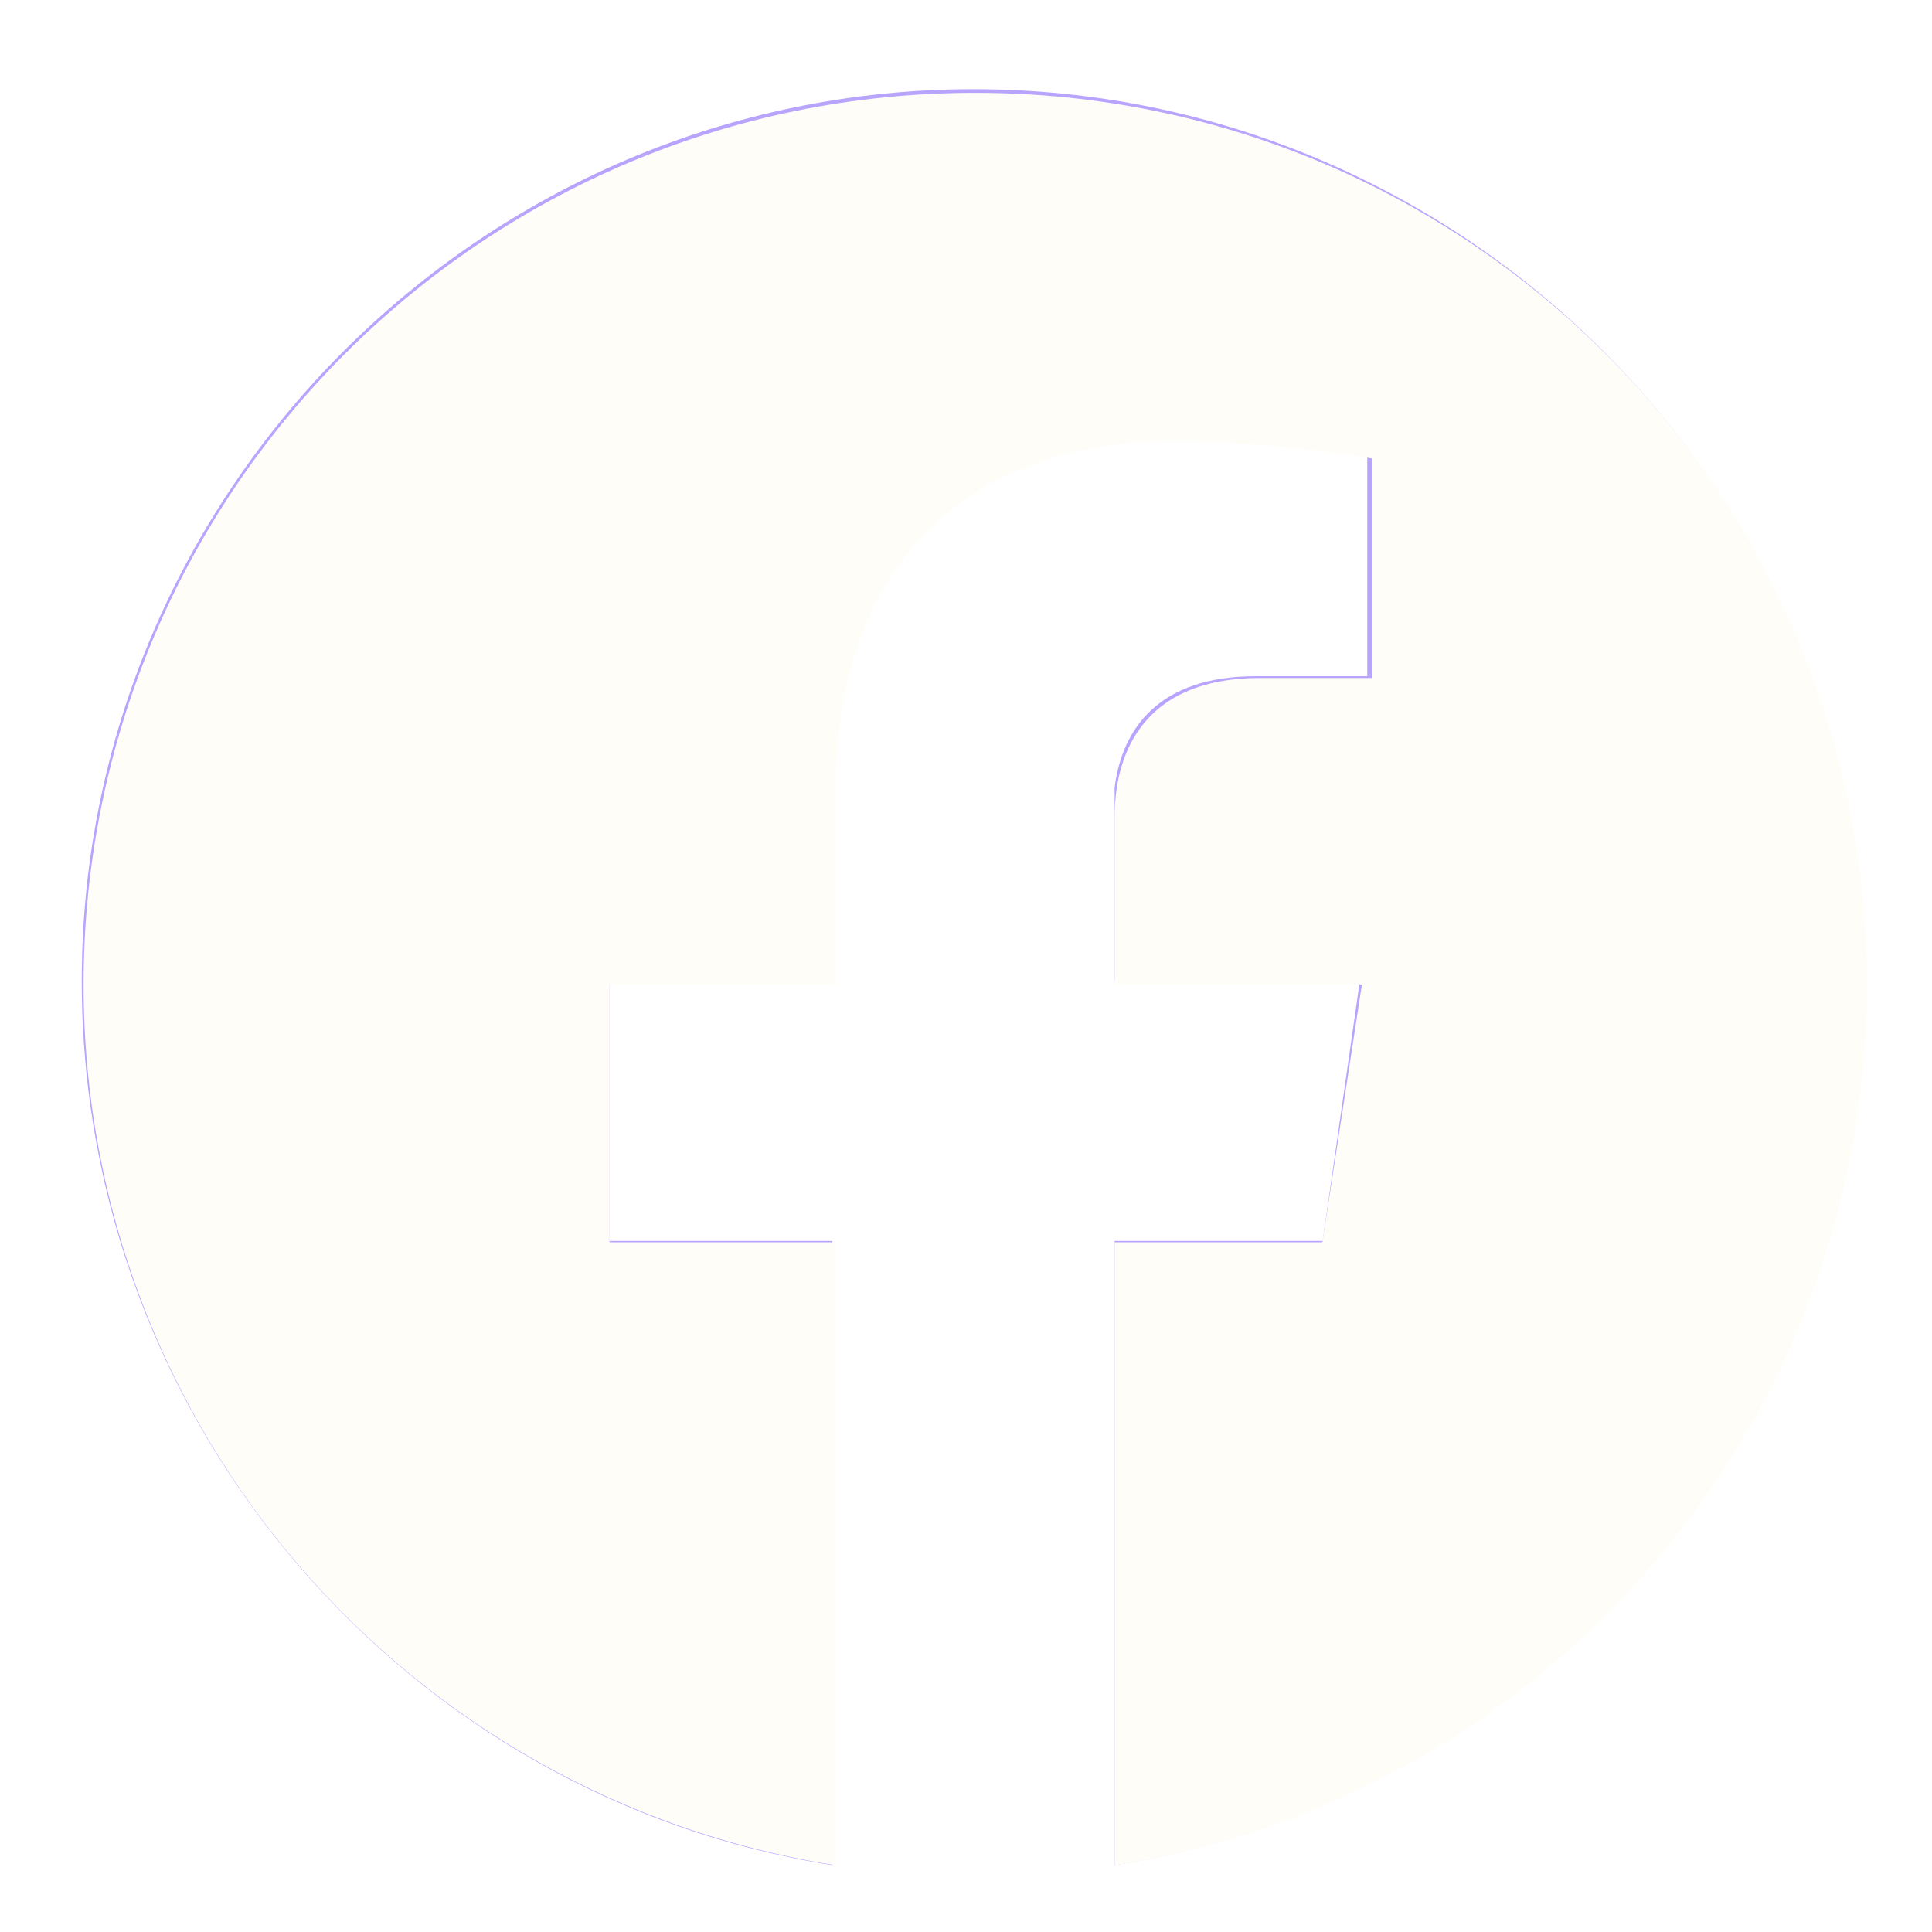
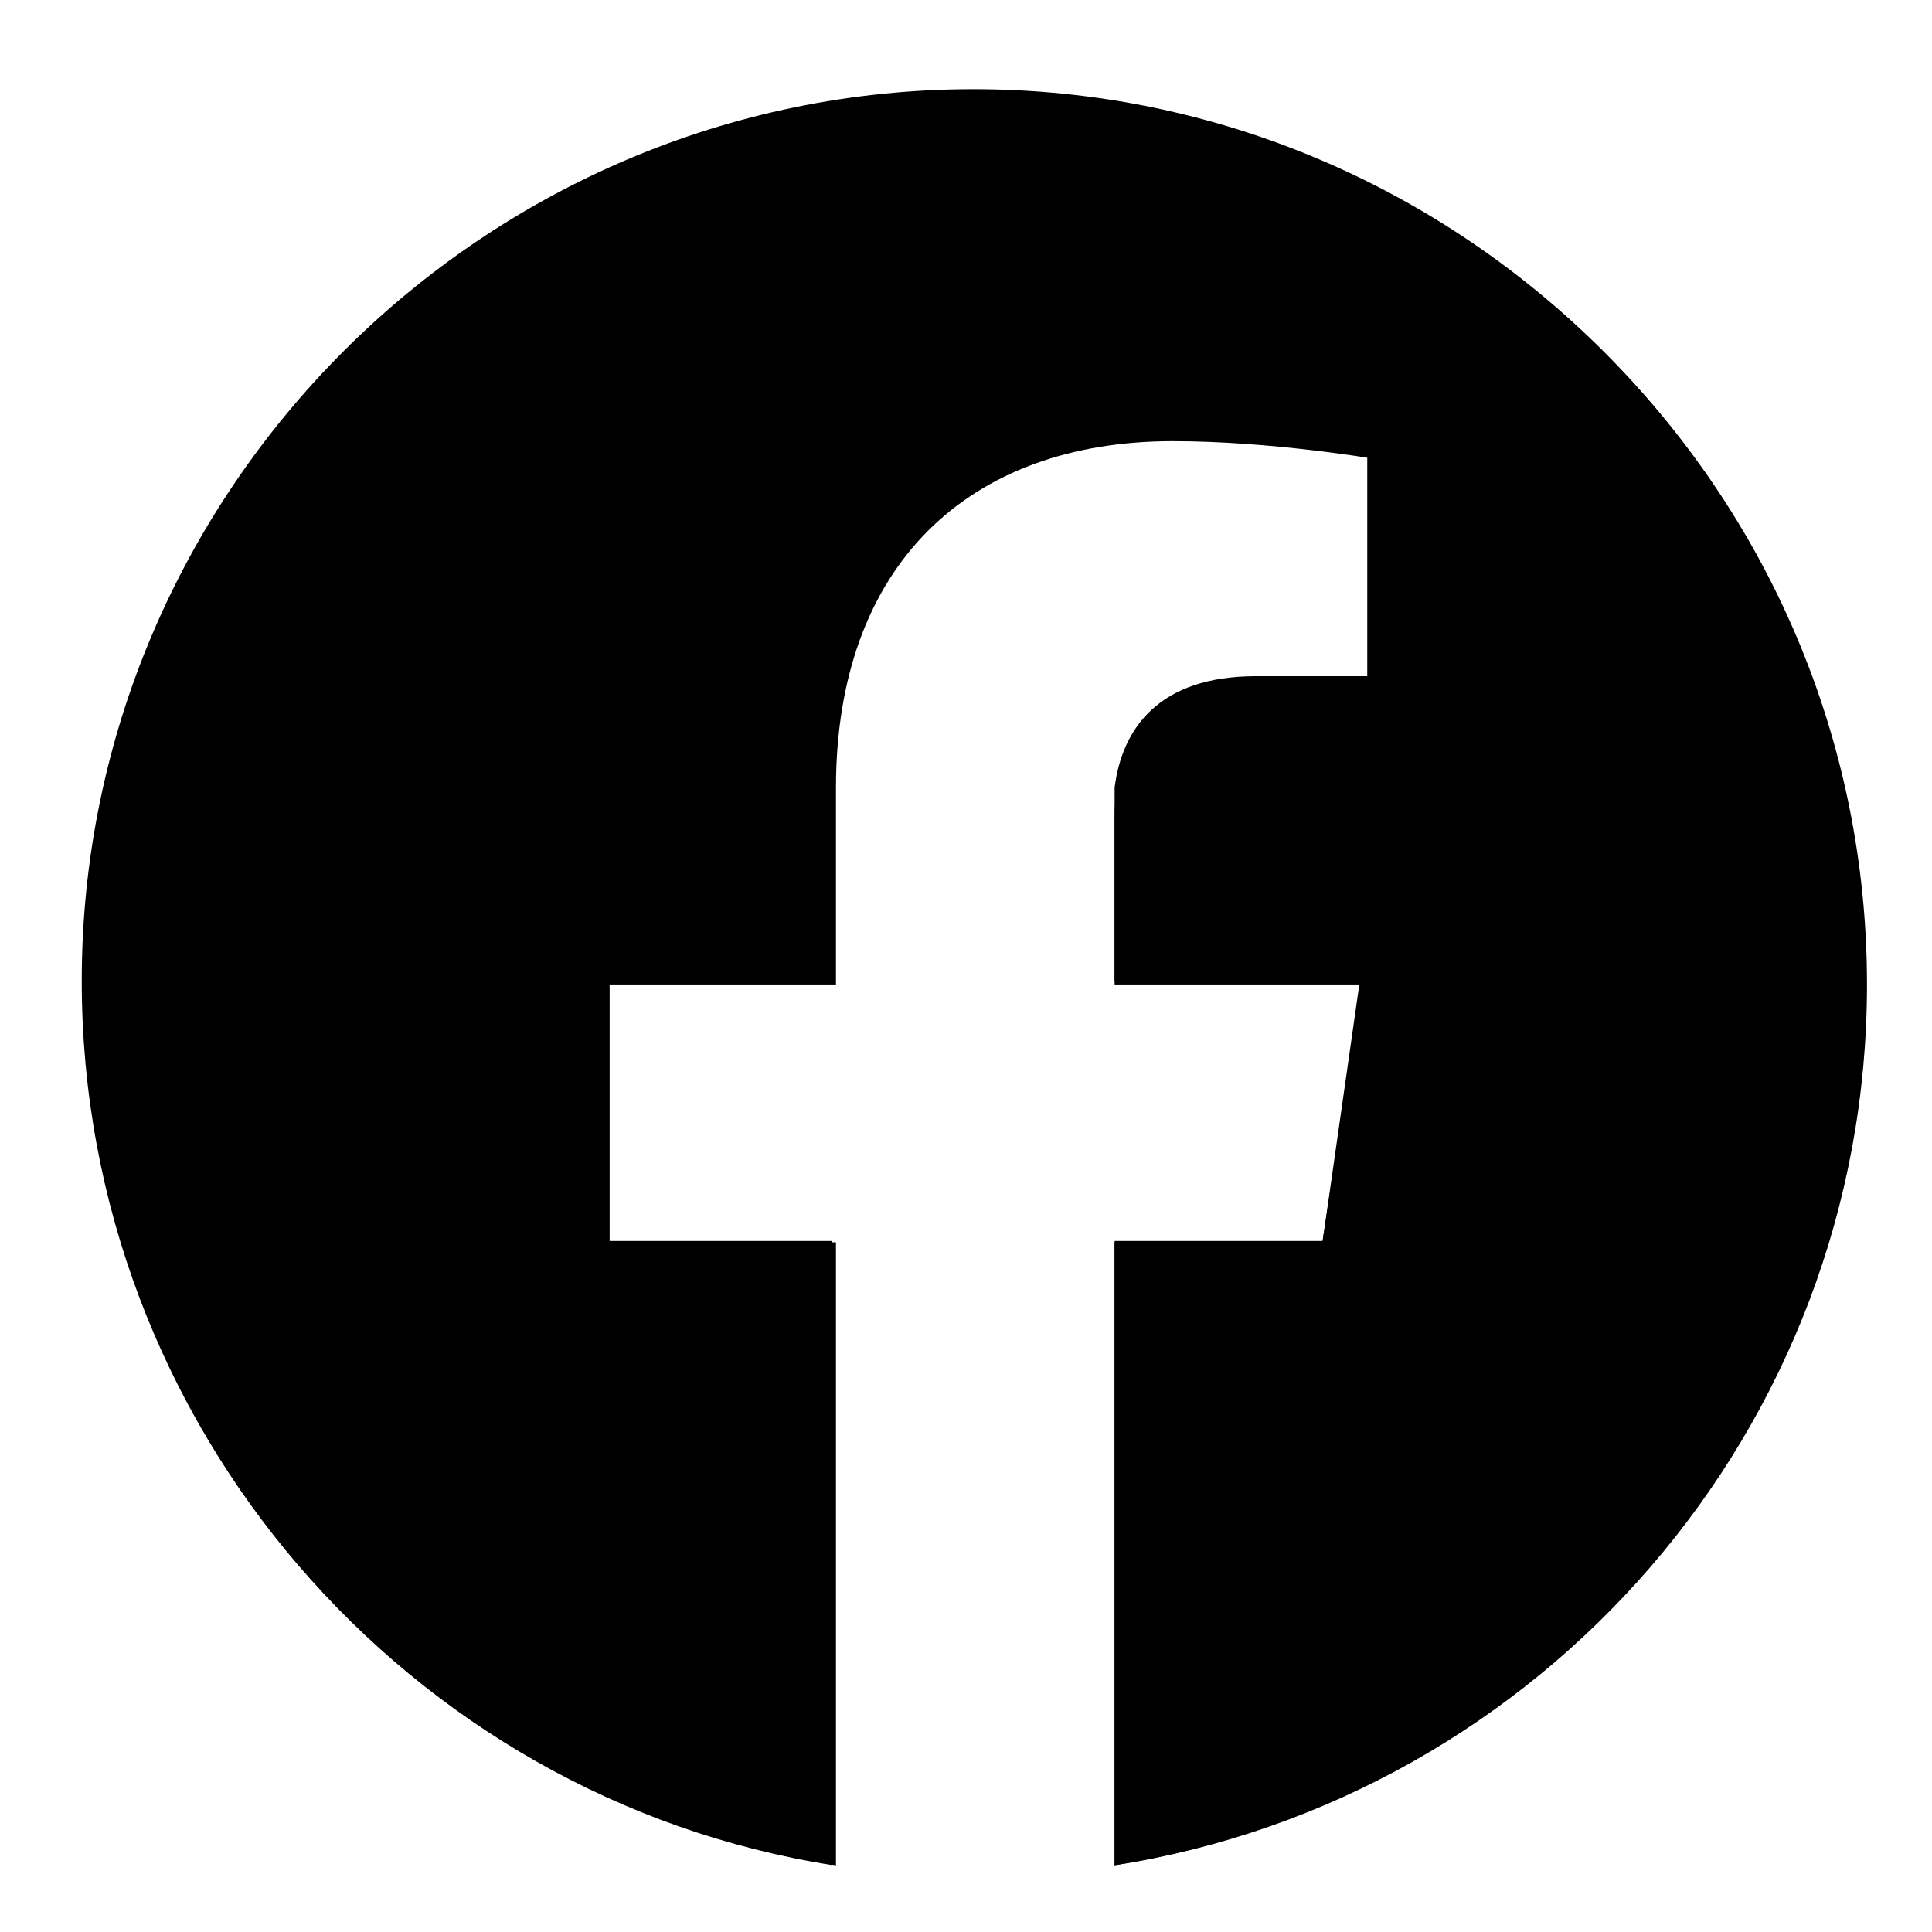
- <svg xmlns="http://www.w3.org/2000/svg" width="26" height="26" viewBox="0 0 26 26" fill="none">
-   <path fill-rule="evenodd" clip-rule="evenodd" d="M13.1 1.2C19.7 1.2 25.1 6.6 25.1 13.2C25.1 19.2 20.7 24.2 15 25.1V16.7H17.8L18.3 13.2H15V11C15 10.9 15 10.8 15 10.6C15.1 9.8 15.6 9.1 16.9 9.1H18.4V6.1C18.4 6.1 17 5.9 15.7 5.9C13 5.9 11.2 7.6 11.2 10.6V13.2H8.2V16.7H11.2V25.1C5.5 24.2 1.1 19.2 1.1 13.2C1.1 6.6 6.5 1.2 13.1 1.2Z" fill="#B8A4FD" />
-   <path fill-rule="evenodd" clip-rule="evenodd" d="M13.125 1.249C19.752 1.249 25.125 6.622 25.125 13.249C25.125 19.238 20.737 24.203 15 25.103V16.718H17.796L18.328 13.249H15V10.998C15 10.88 15.007 10.761 15.023 10.645C15.132 9.832 15.651 9.124 16.956 9.124H18.469V6.171C18.469 6.171 17.096 5.937 15.783 5.937C13.042 5.937 11.25 7.598 11.25 10.605V13.249H8.203V16.718H11.25V25.103C5.513 24.203 1.125 19.238 1.125 13.249C1.125 6.622 6.498 1.249 13.125 1.249Z" fill="#FFFDF8" />
+ <svg xmlns="http://www.w3.org/2000/svg" width="26" height="26" viewBox="0 0 26 26">
+   <path clip-rule="evenodd" d="M13.1 1.2C19.7 1.2 25.1 6.6 25.1 13.2C25.1 19.2 20.7 24.2 15 25.1V16.7H17.8L18.3 13.2H15V11C15 10.9 15 10.8 15 10.6C15.1 9.8 15.6 9.1 16.9 9.1H18.4V6.1C18.4 6.1 17 5.9 15.7 5.9C13 5.9 11.2 7.6 11.2 10.6V13.2H8.2V16.7H11.2V25.1C5.5 24.2 1.1 19.2 1.1 13.2C1.1 6.6 6.5 1.2 13.1 1.2Z" />
+   <path clip-rule="evenodd" d="M13.125 1.249C19.752 1.249 25.125 6.622 25.125 13.249C25.125 19.238 20.737 24.203 15 25.103V16.718H17.796L18.328 13.249H15V10.998C15 10.88 15.007 10.761 15.023 10.645C15.132 9.832 15.651 9.124 16.956 9.124H18.469V6.171C18.469 6.171 17.096 5.937 15.783 5.937C13.042 5.937 11.25 7.598 11.25 10.605V13.249H8.203V16.718H11.25V25.103C5.513 24.203 1.125 19.238 1.125 13.249C1.125 6.622 6.498 1.249 13.125 1.249Z" />
</svg>
